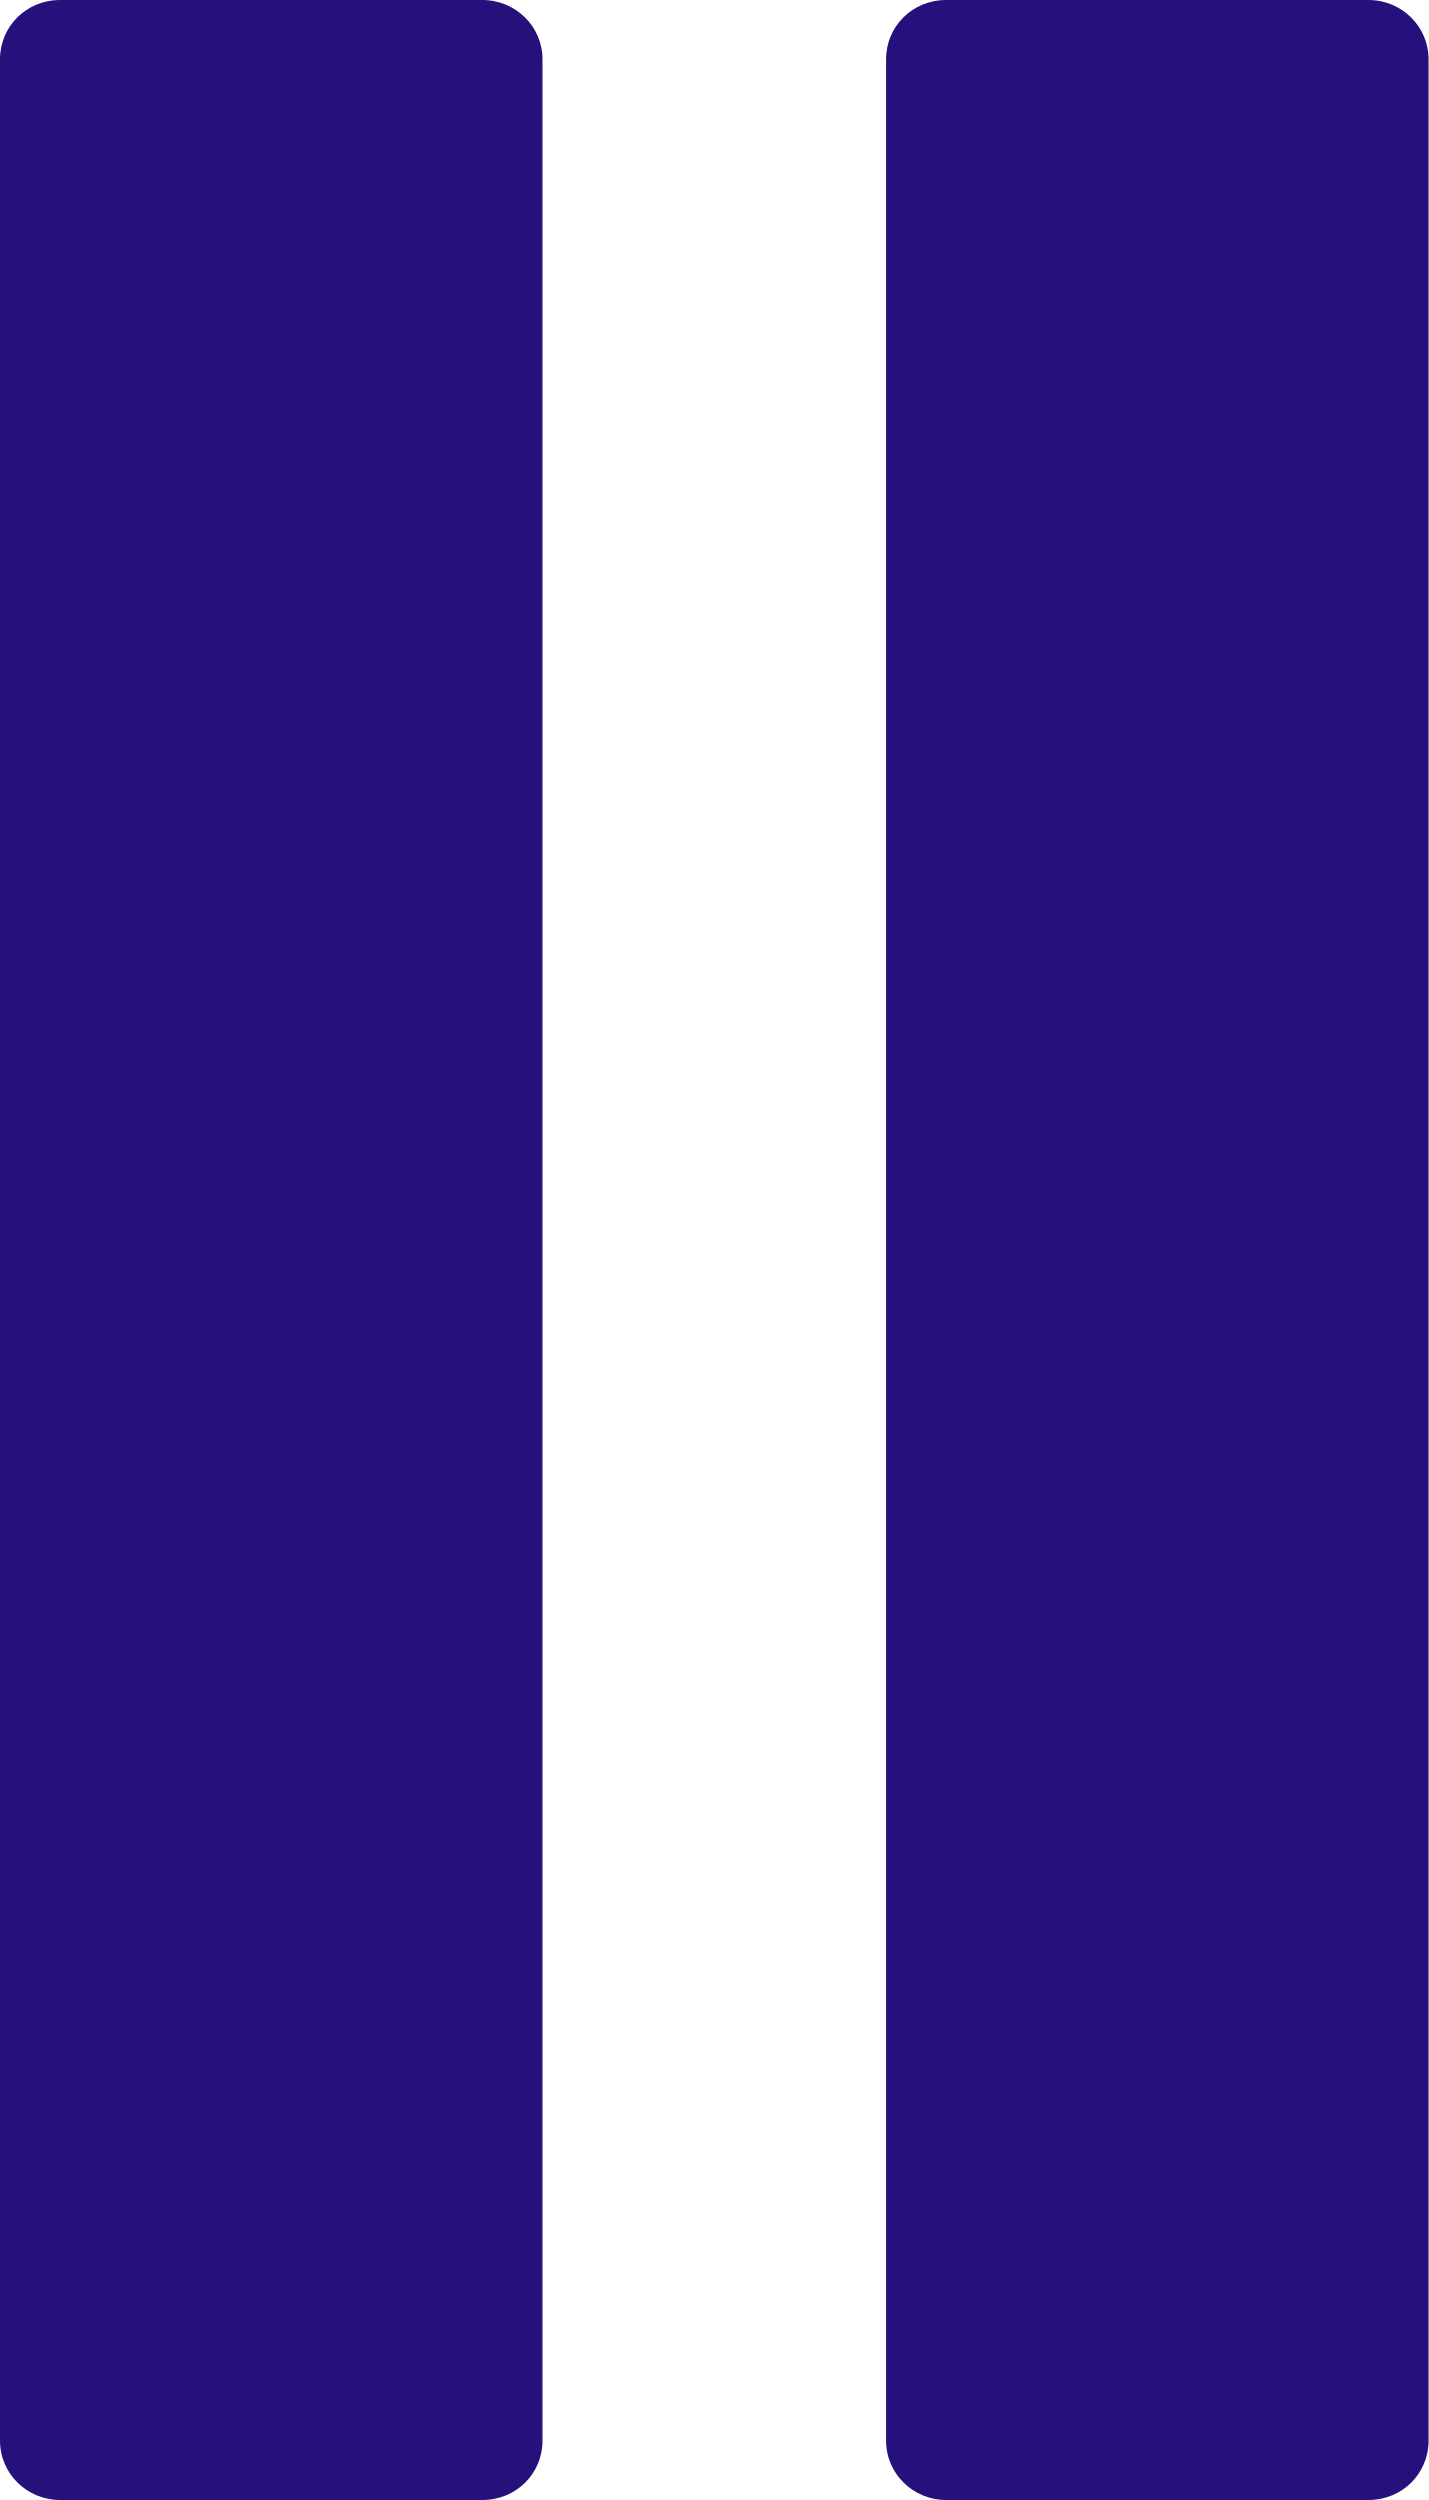
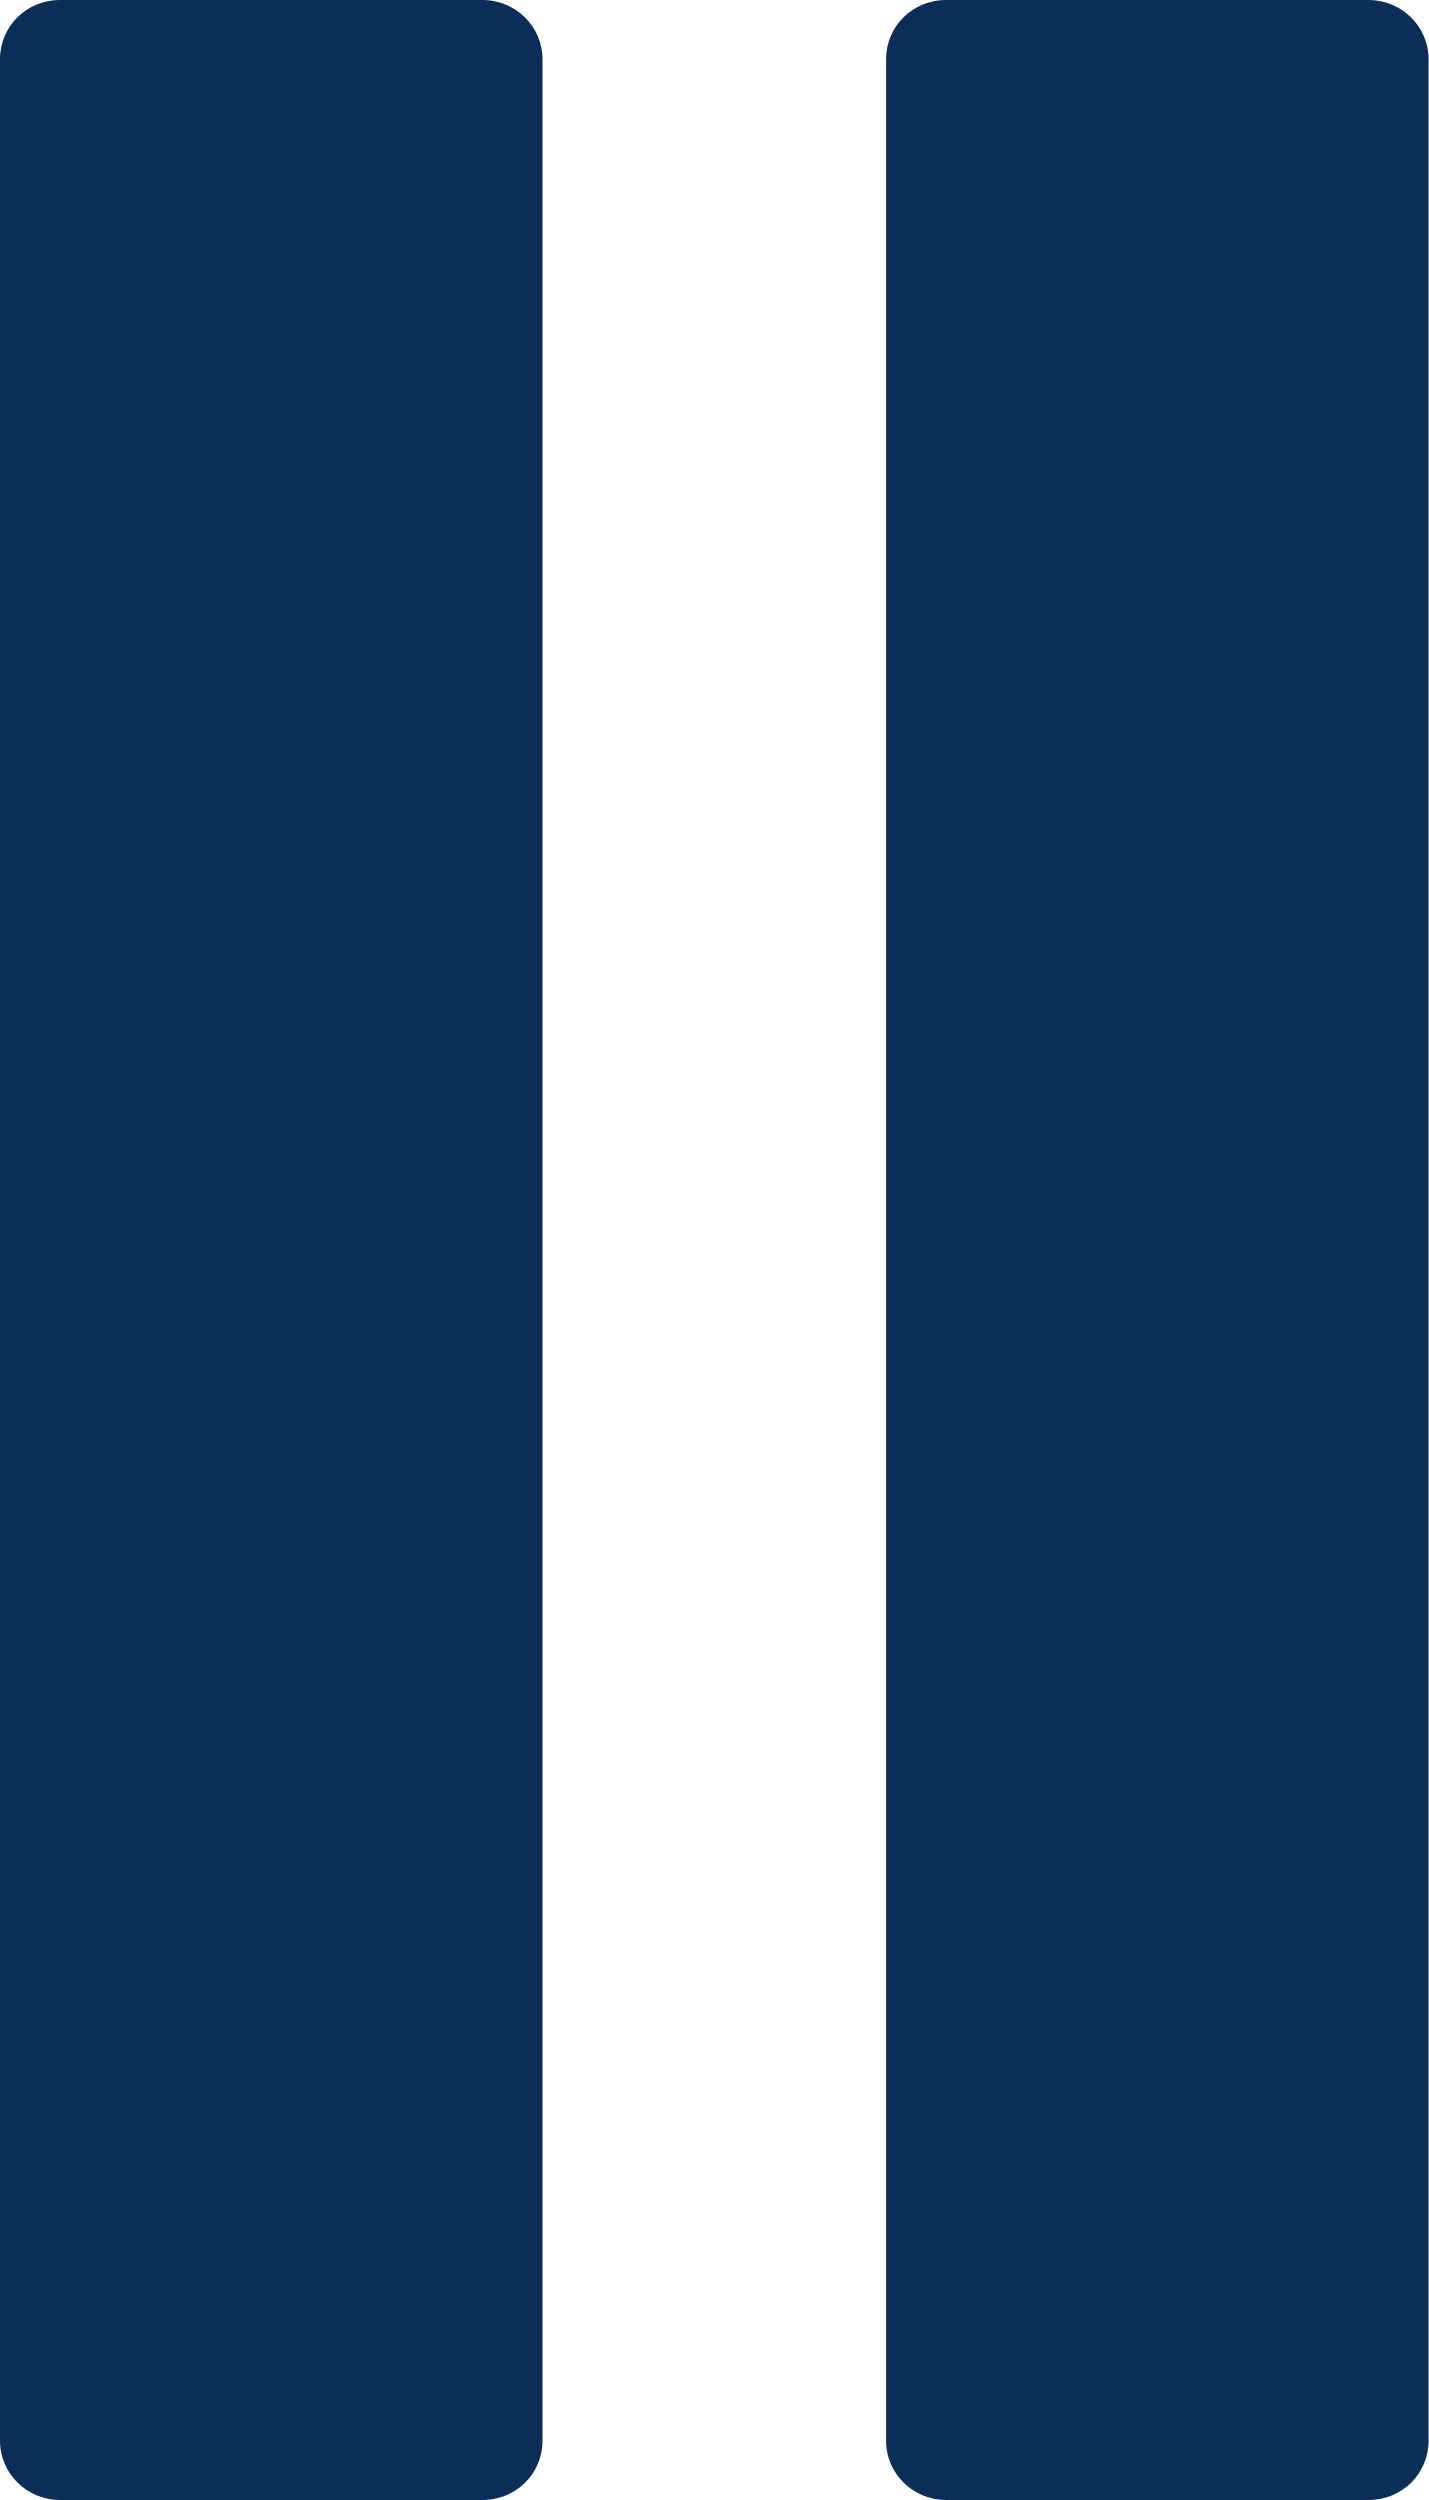
<svg xmlns="http://www.w3.org/2000/svg" width="12px" height="21px" viewBox="0 0 12 21" version="1.1">
  <g id="Main" stroke="none" stroke-width="1" fill="none" fill-rule="evenodd">
-     <g id="Music-Player" transform="translate(-252, -238)" fill="#26107B">
+     <g id="Music-Player" transform="translate(-252, -238)" fill="#0b2e59">
      <g id="Song-Info" transform="translate(192, 78)">
        <g id="Playback-Controls" transform="translate(6, 160)">
          <g id="Pause" transform="translate(54, 0)">
            <path d="M4.052,0 C4.331,0 4.557,0.222 4.557,0.498 L4.557,20.502 C4.557,20.777 4.337,21 4.052,21 L0.505,21 C0.226,21 0,20.778 0,20.502 L0,0.498 C0,0.223 0.22,0 0.505,0 L4.052,0 Z M11.495,0 C11.774,0 12,0.222 12,0.498 L12,20.502 C12,20.777 11.78,21 11.495,21 L7.948,21 C7.669,21 7.443,20.778 7.443,20.502 L7.443,0.498 C7.443,0.223 7.663,0 7.948,0 L11.495,0 Z" />
          </g>
        </g>
      </g>
    </g>
  </g>
</svg>
